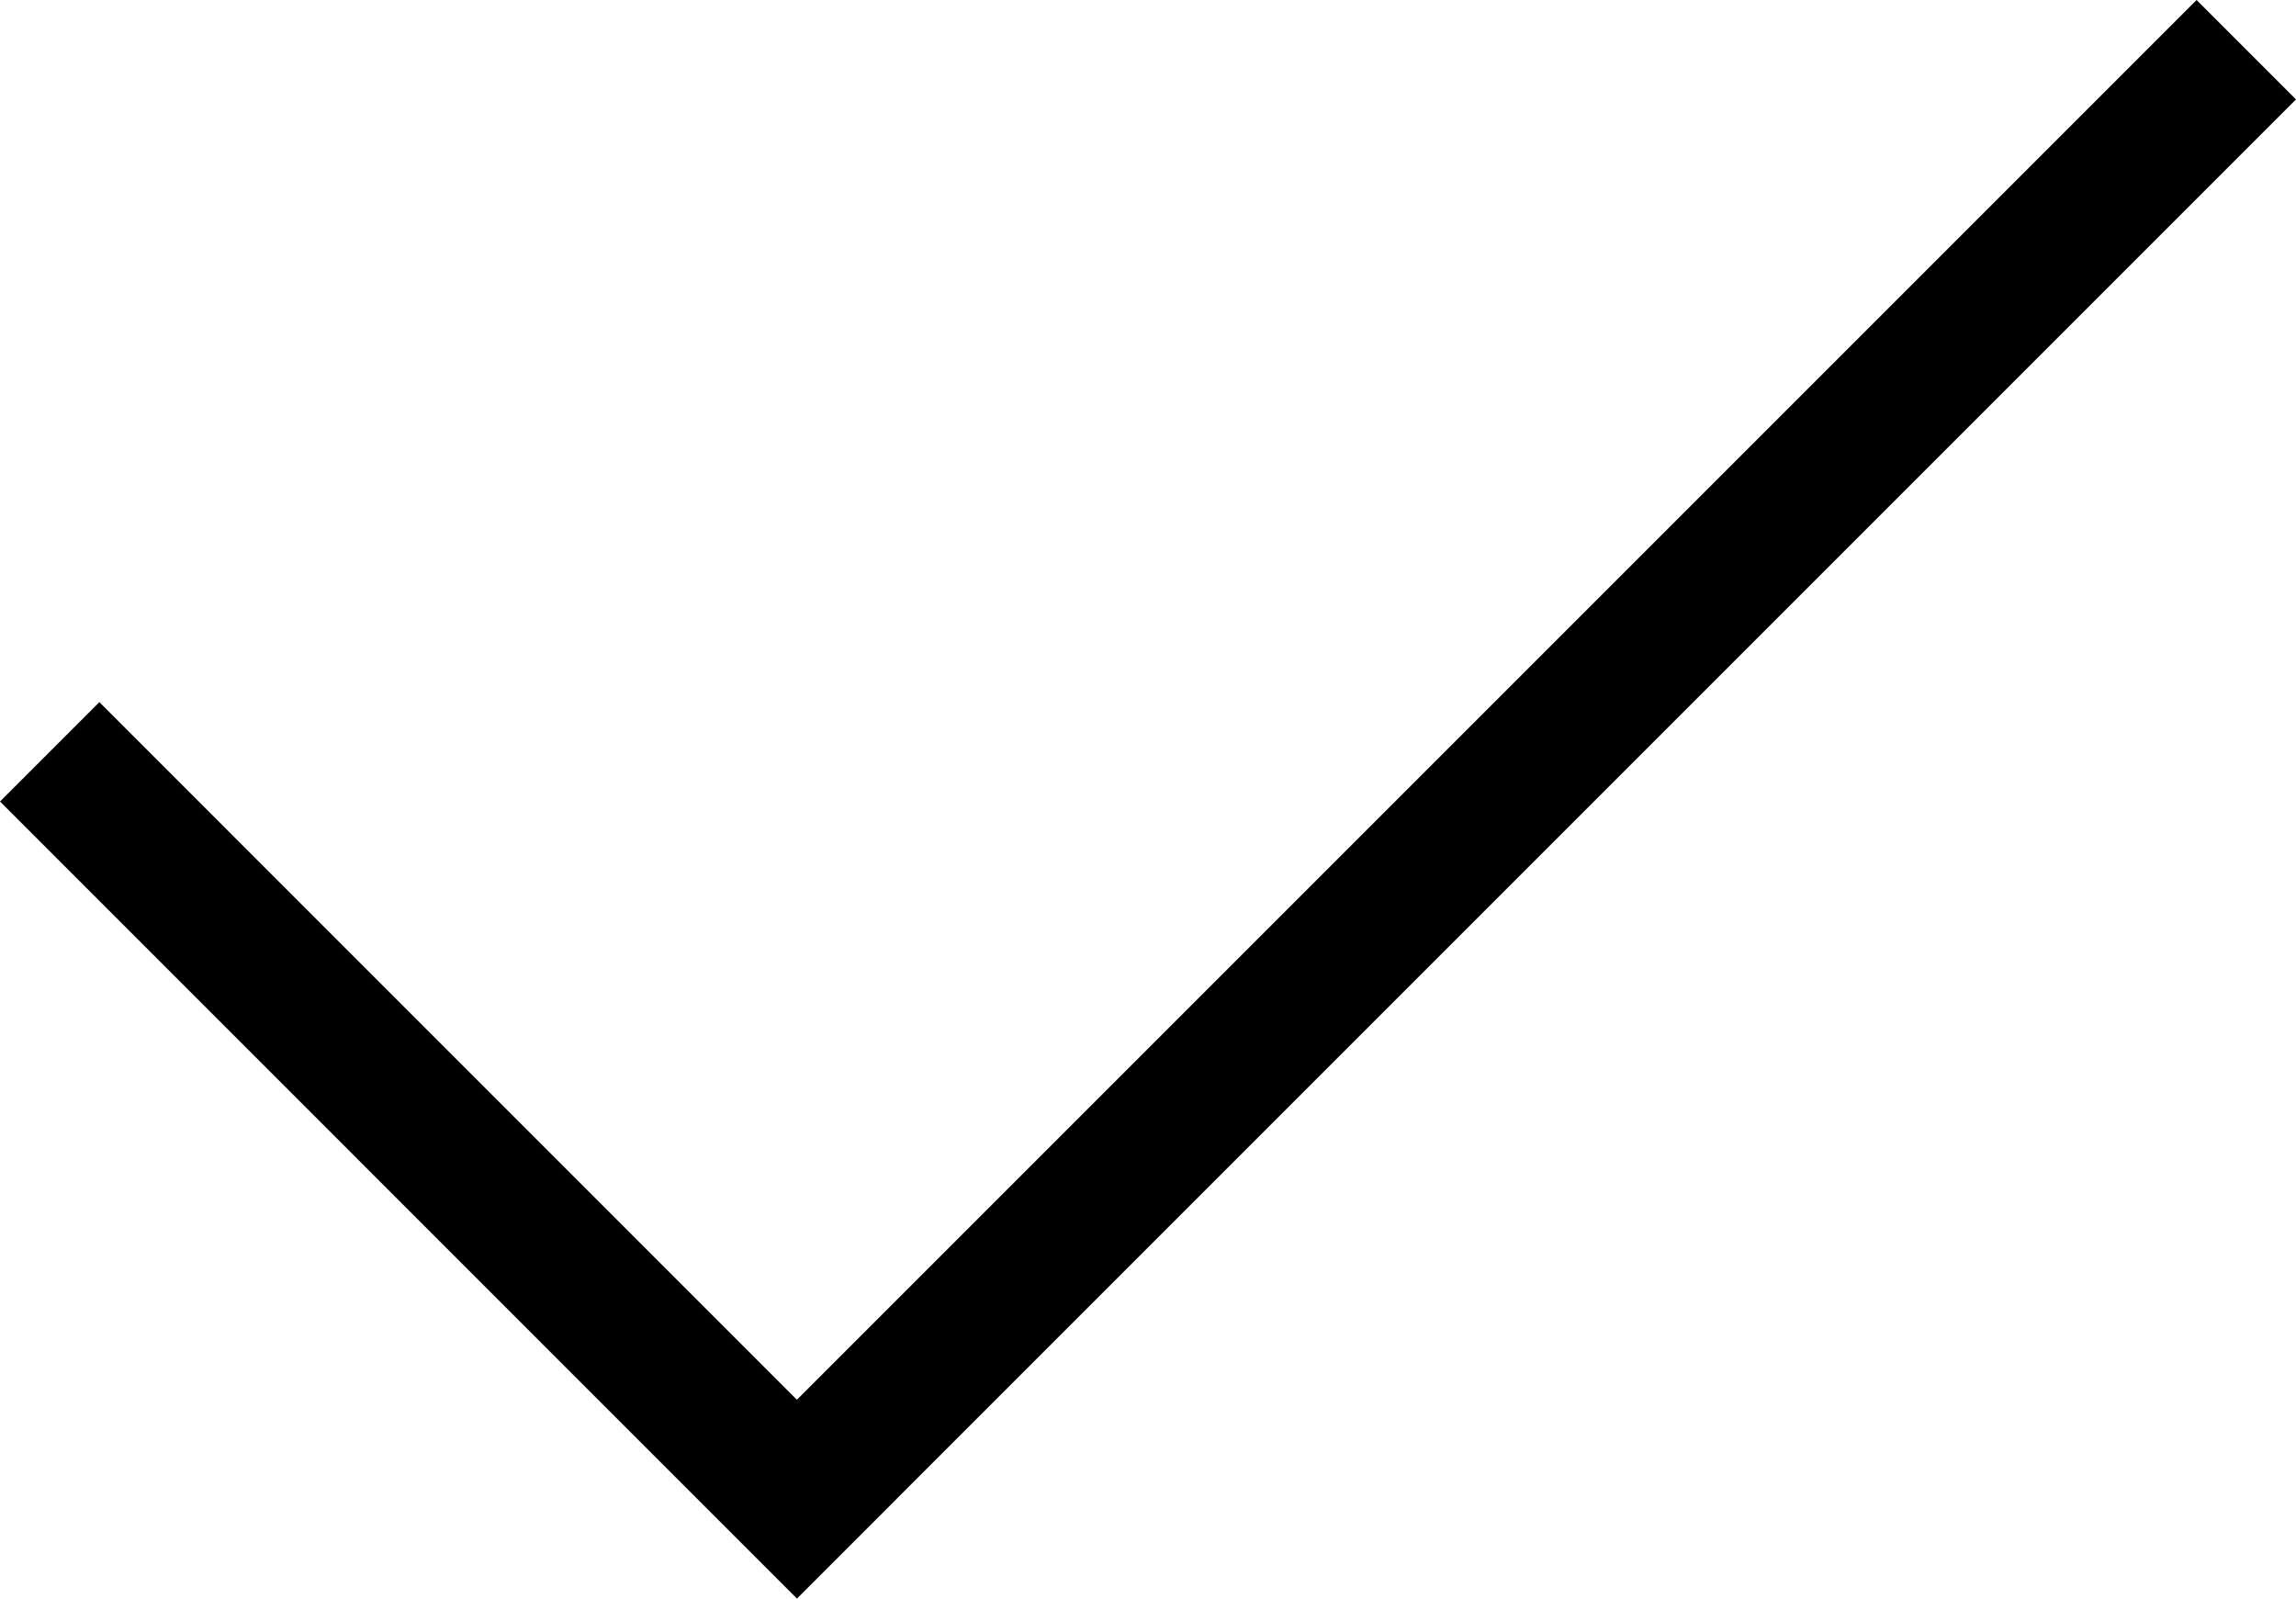
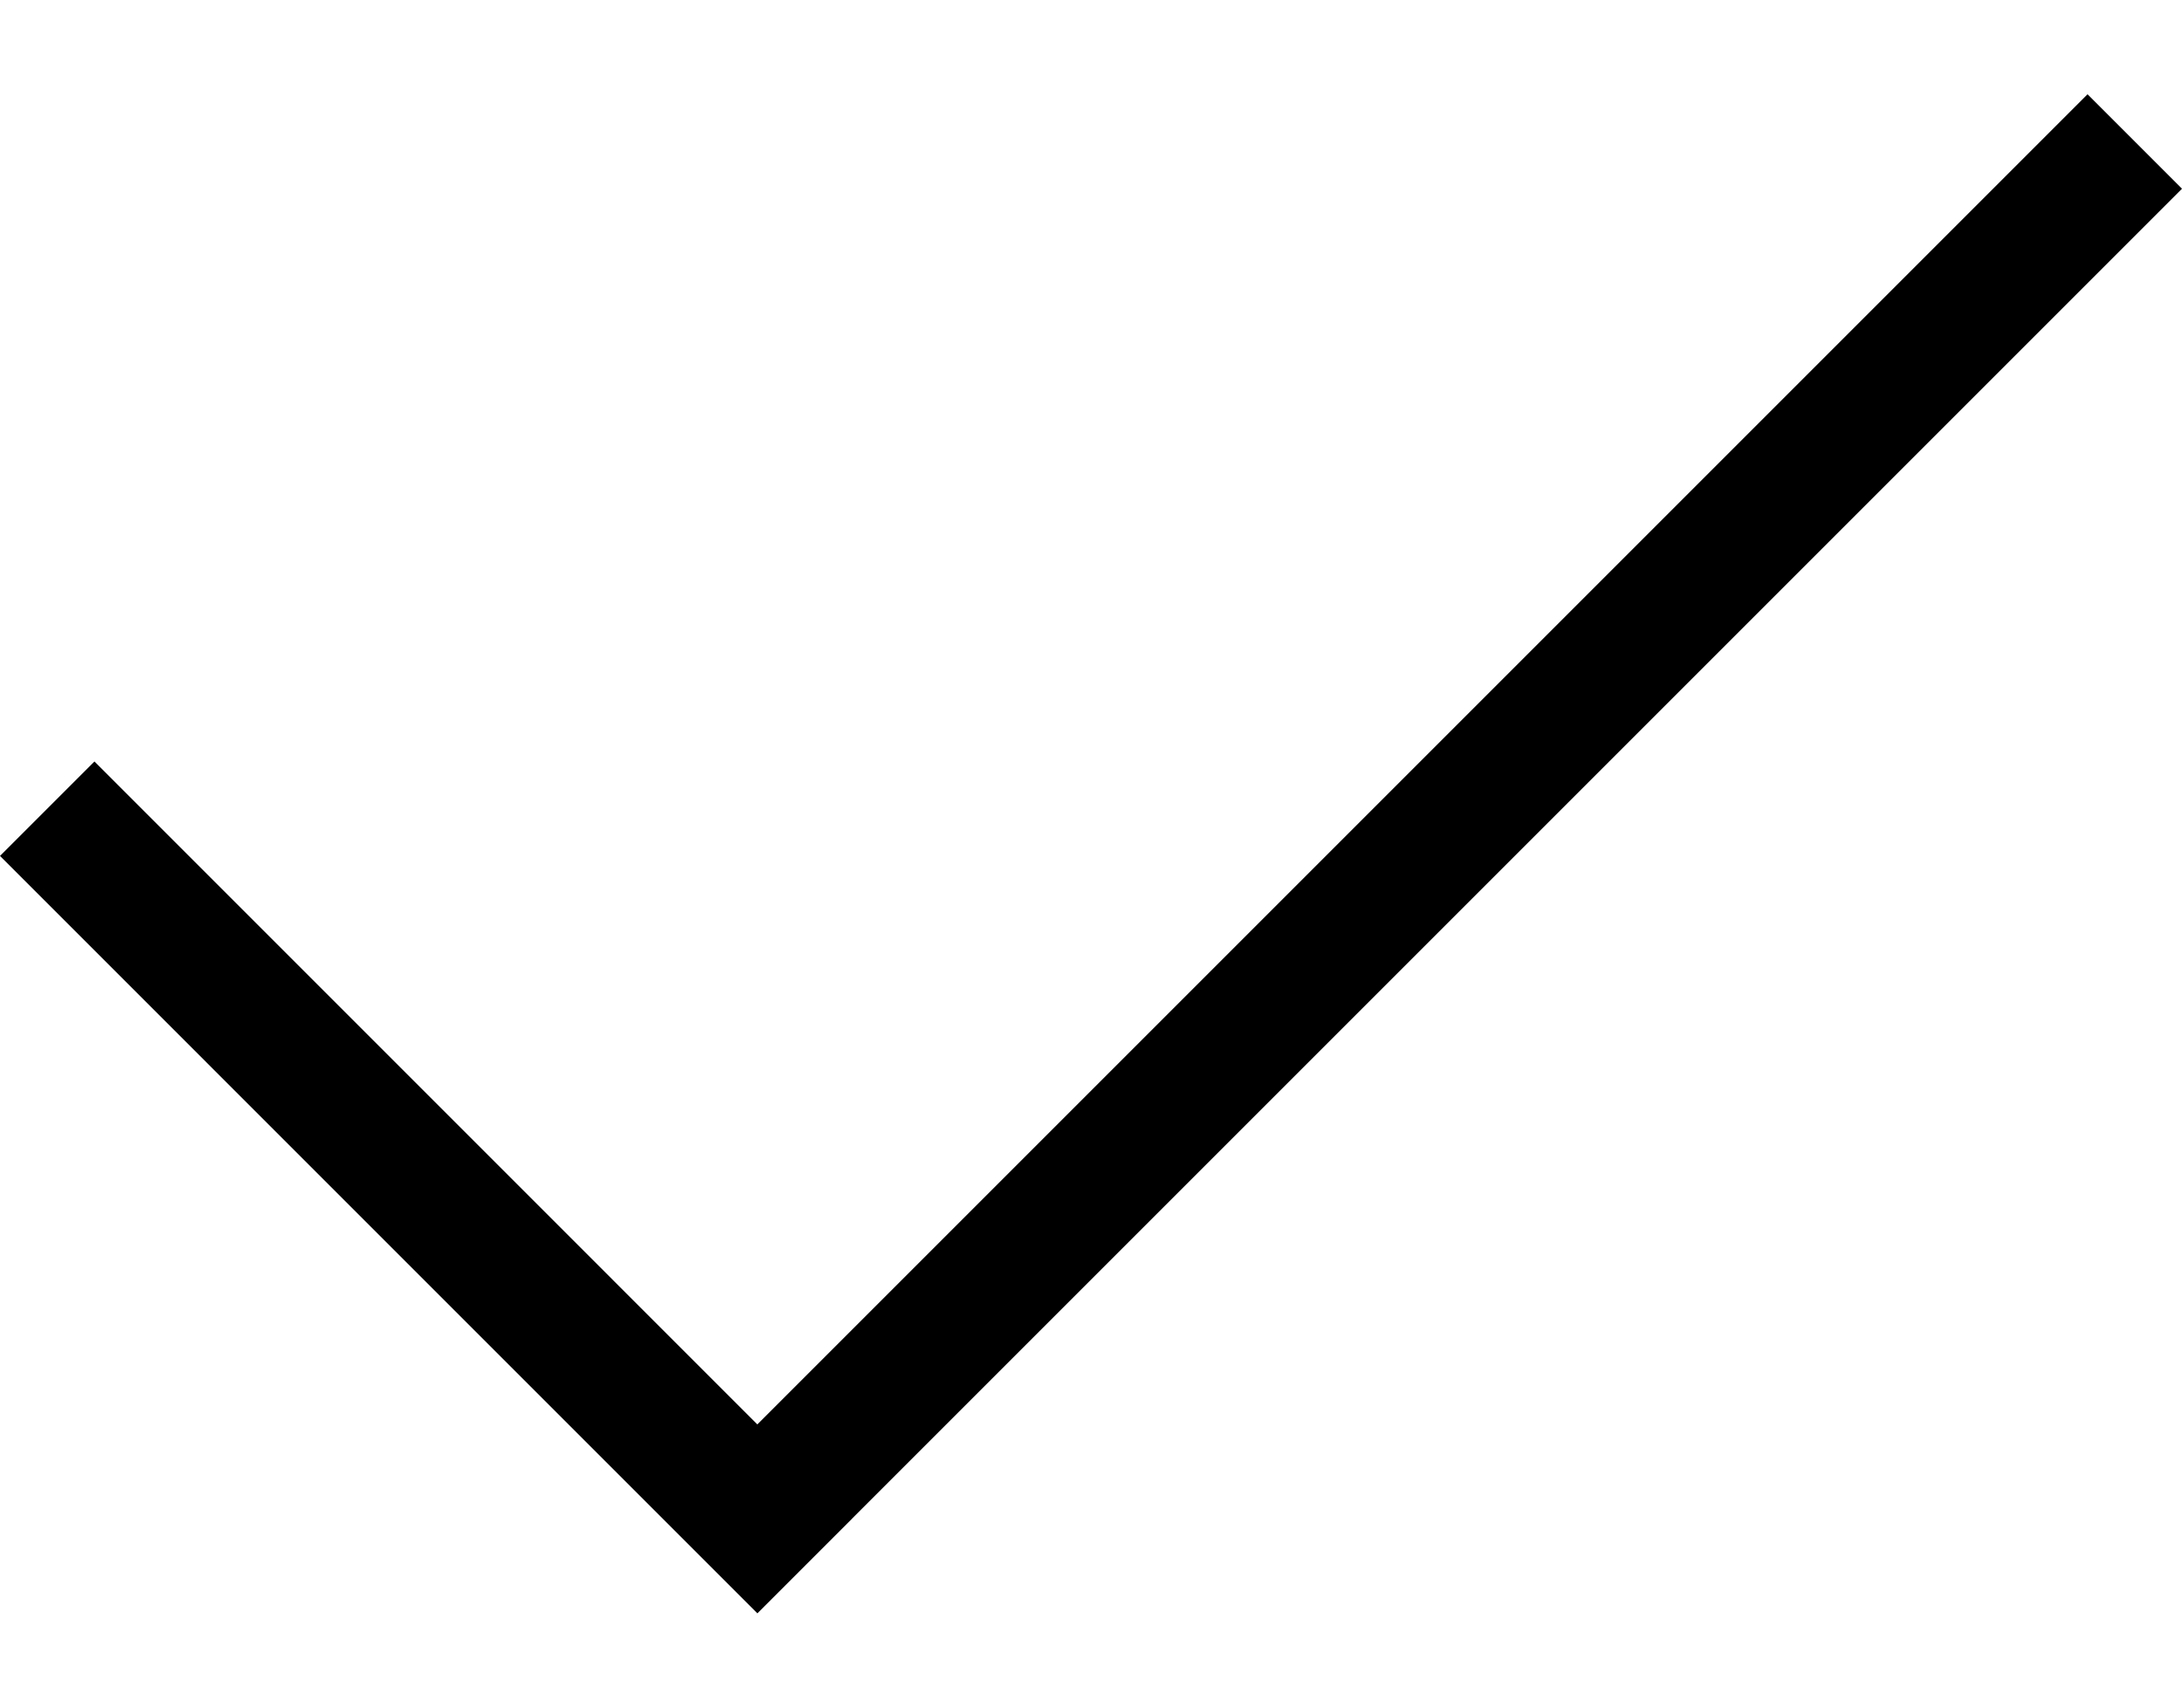
- <svg xmlns="http://www.w3.org/2000/svg" version="1.1" id="Layer_1" x="0px" y="0px" width="32.666px" height="22.742px" viewBox="0 0 32.666 22.742" enable-background="new 0 0 32.666 22.742" xml:space="preserve">
+ <svg xmlns="http://www.w3.org/2000/svg" version="1.1" id="Layer_1" x="0px" y="0px" width="23px" height="18px" viewBox="0 0 32.666 22.742" enable-background="new 0 0 32.666 22.742" xml:space="preserve">
  <polygon points="32.666,1.414 31.252,0 11.338,19.914 1.414,9.989 0,11.403 9.924,21.328 9.924,21.328 11.338,22.742 11.338,22.742 11.339,22.742 12.753,21.328 12.752,21.328 " />
</svg>
